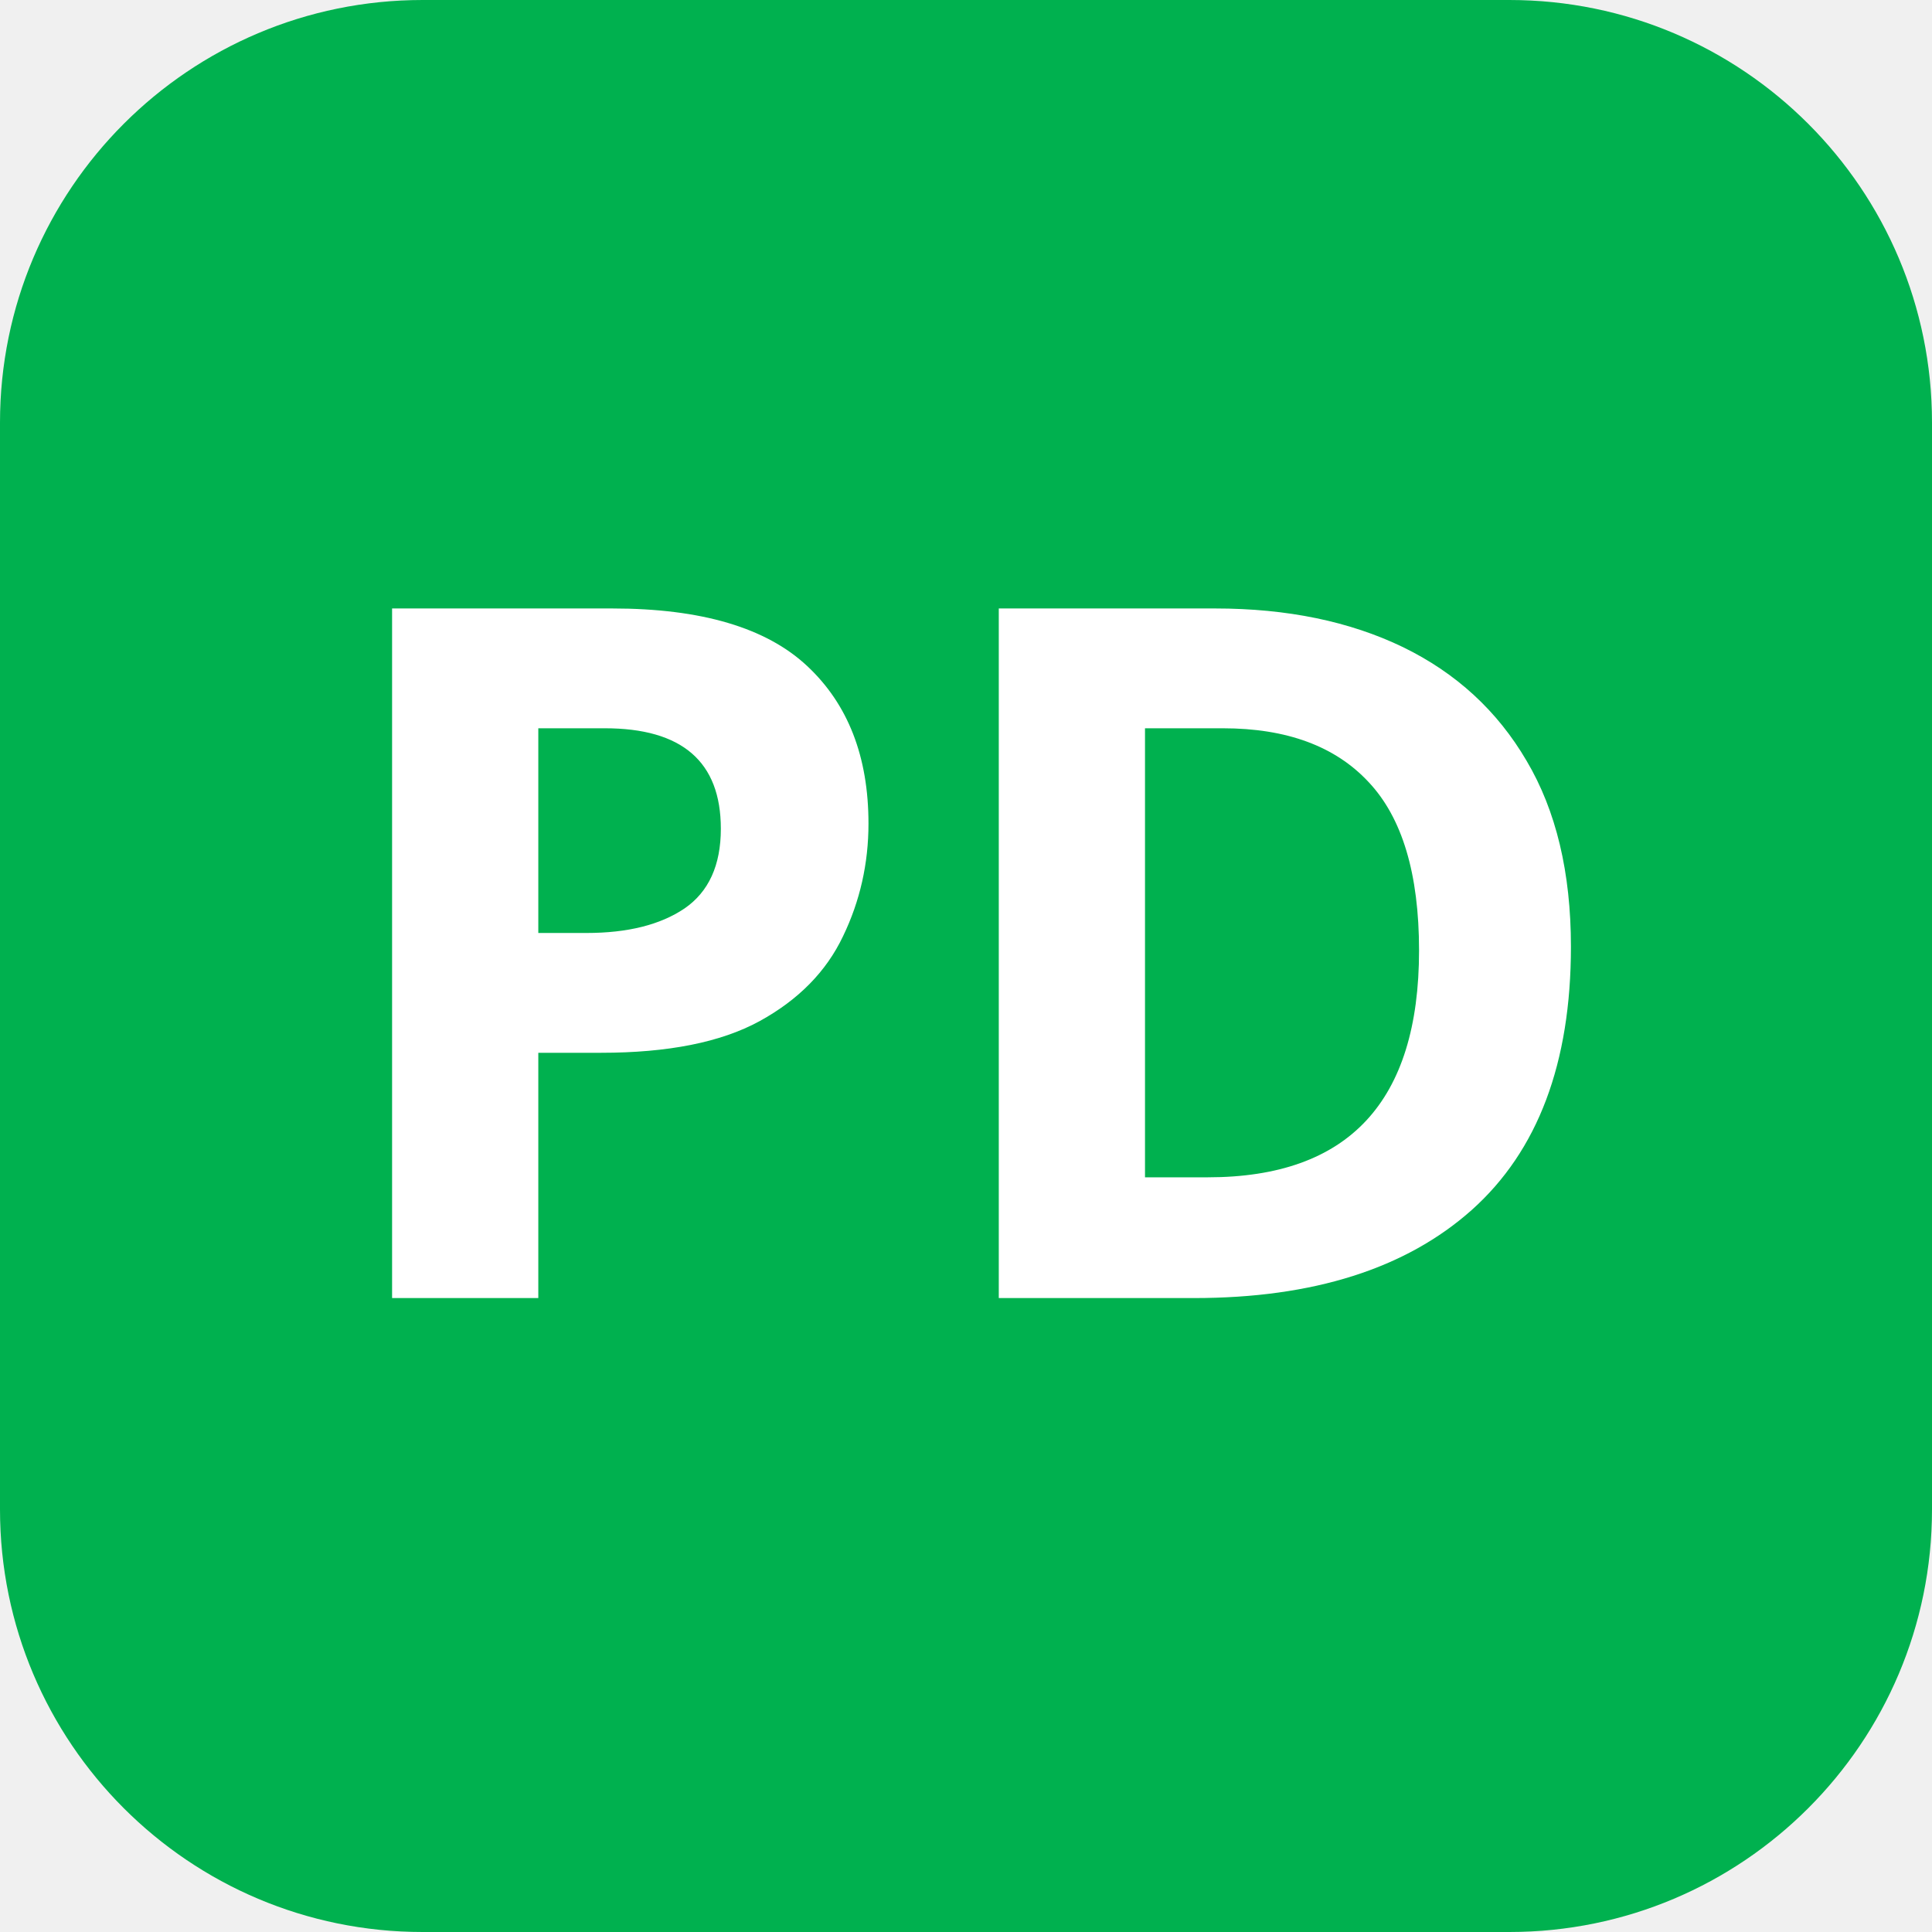
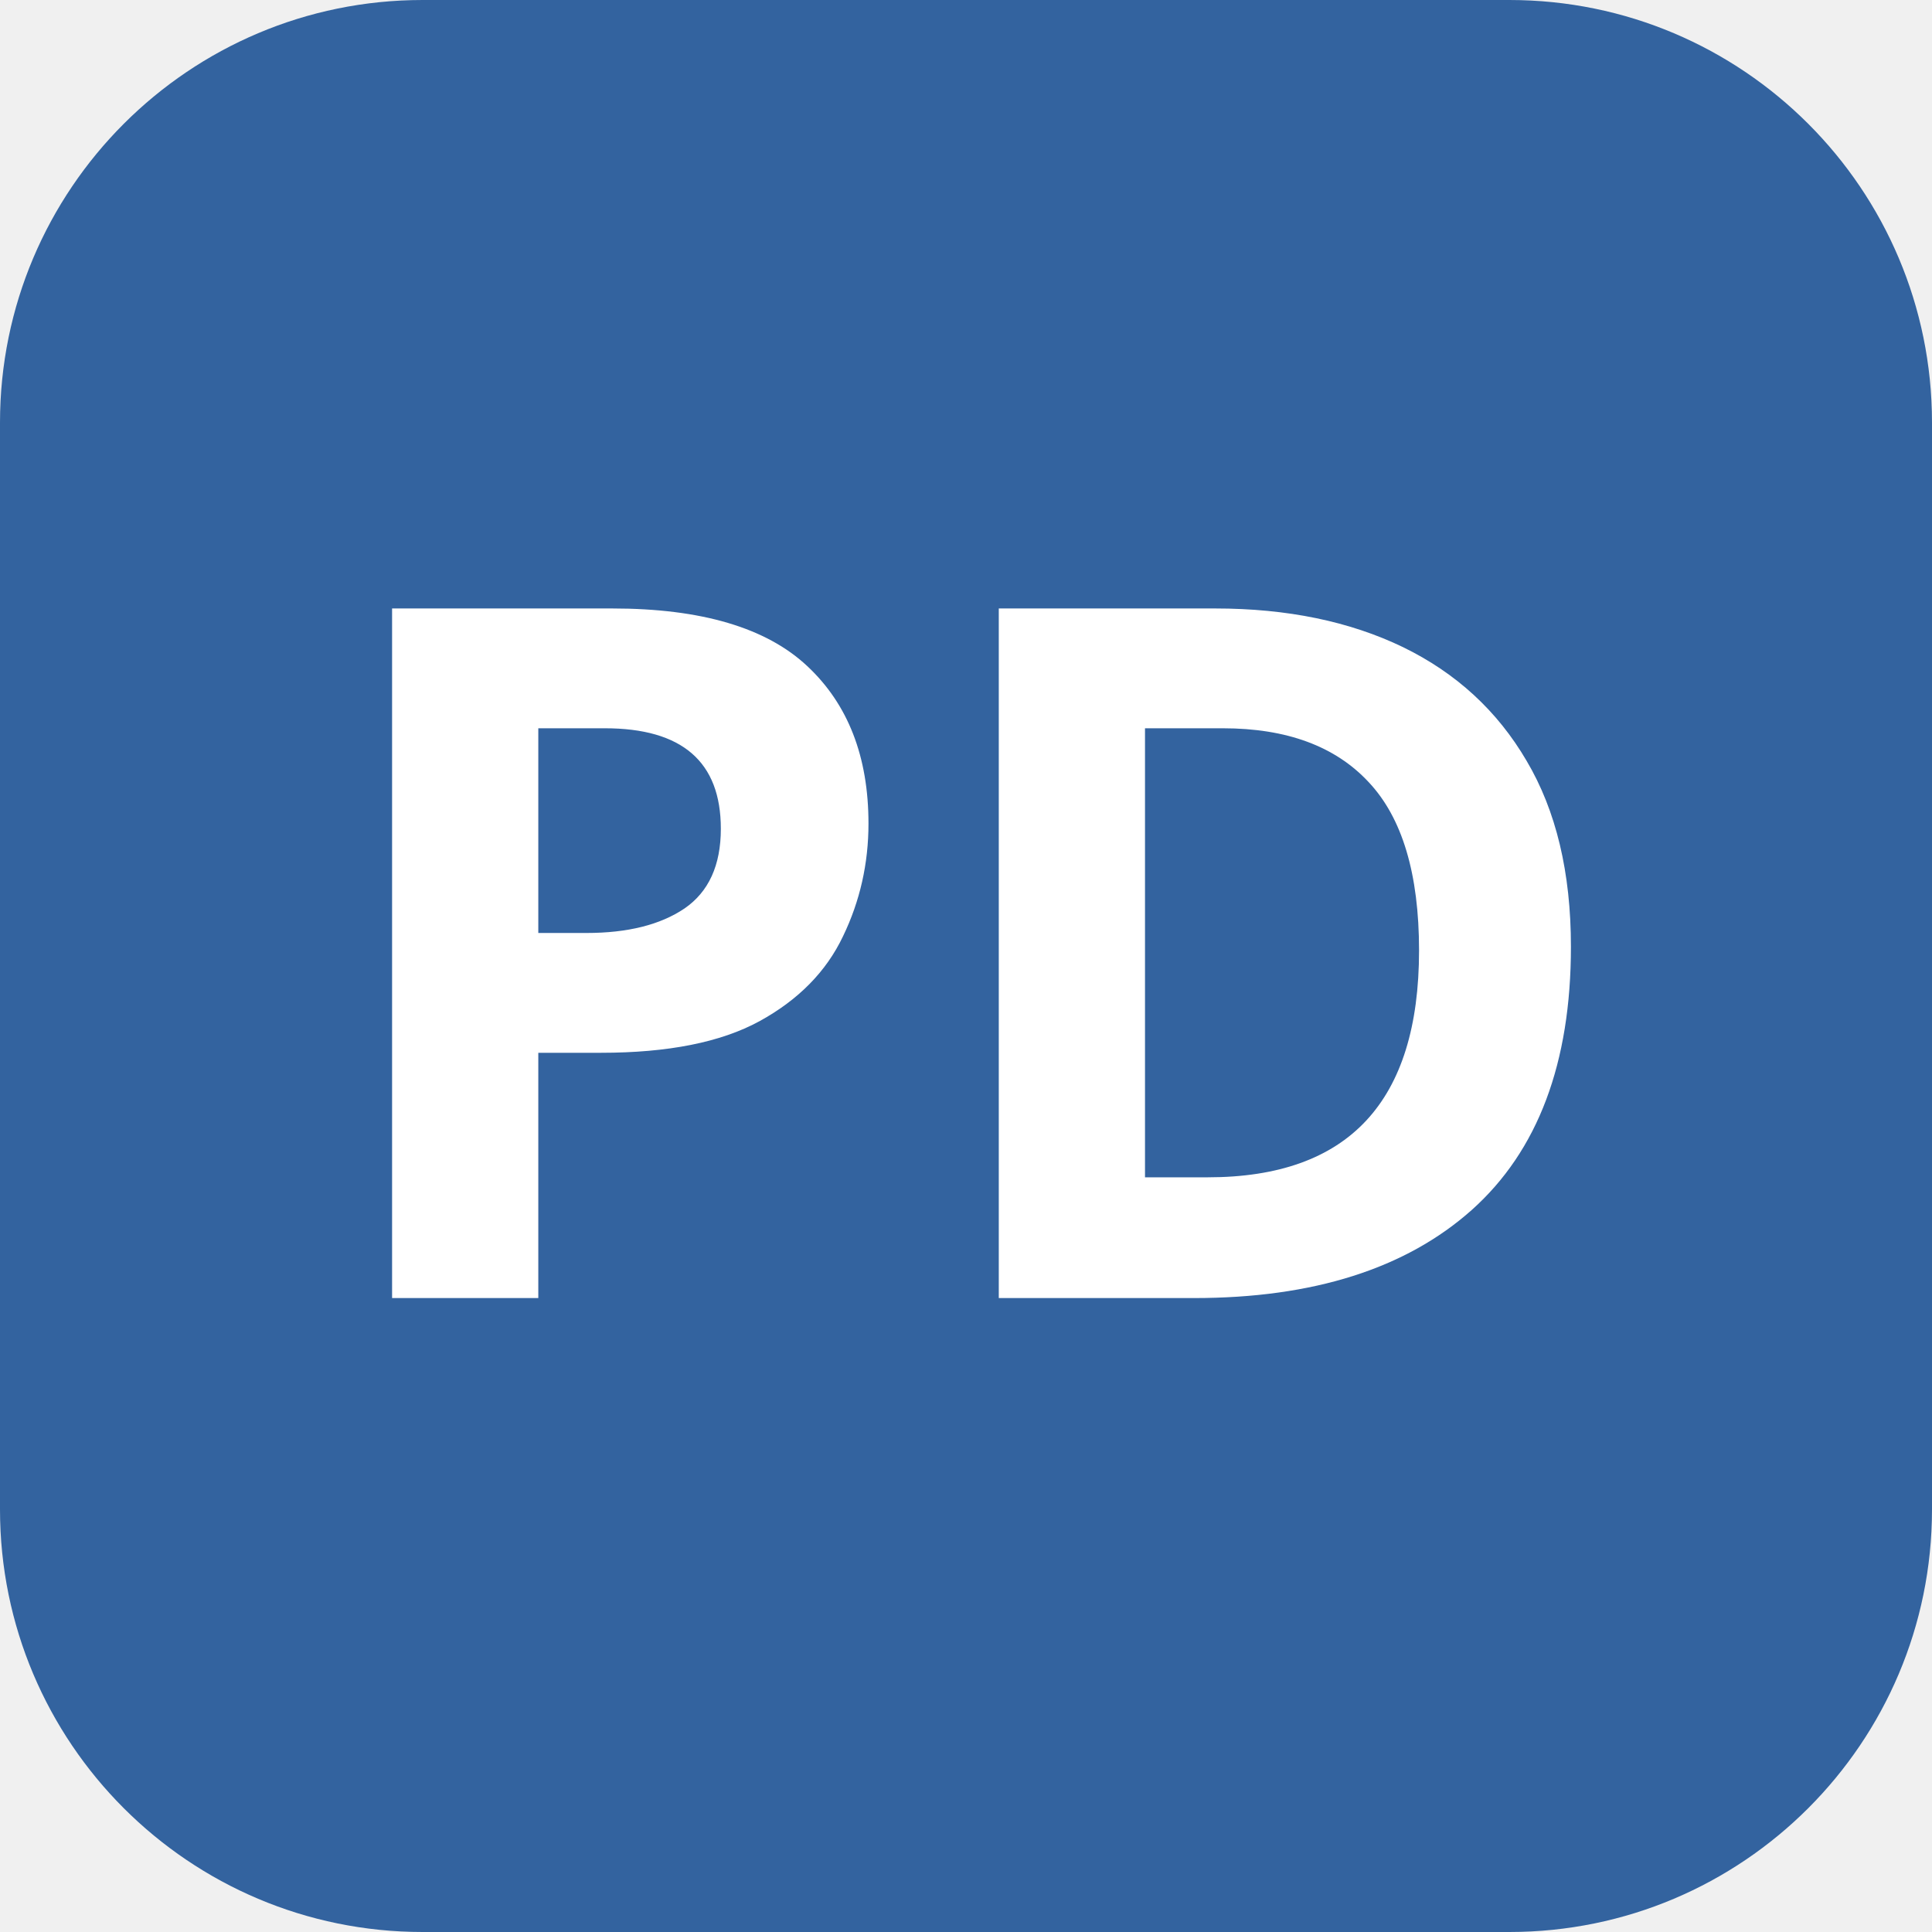
<svg xmlns="http://www.w3.org/2000/svg" viewBox="0 0 64 64">
-   <rect width="64" height="64" rx="14" fill="#00b14f" />
+   <rect width="64" height="64" rx="14" fill="#33639f" />
  <text x="32" y="43" font-family="system-ui, sans-serif" font-size="32" font-weight="600" fill="#ffffff" text-anchor="middle">PD</text>
</svg>
